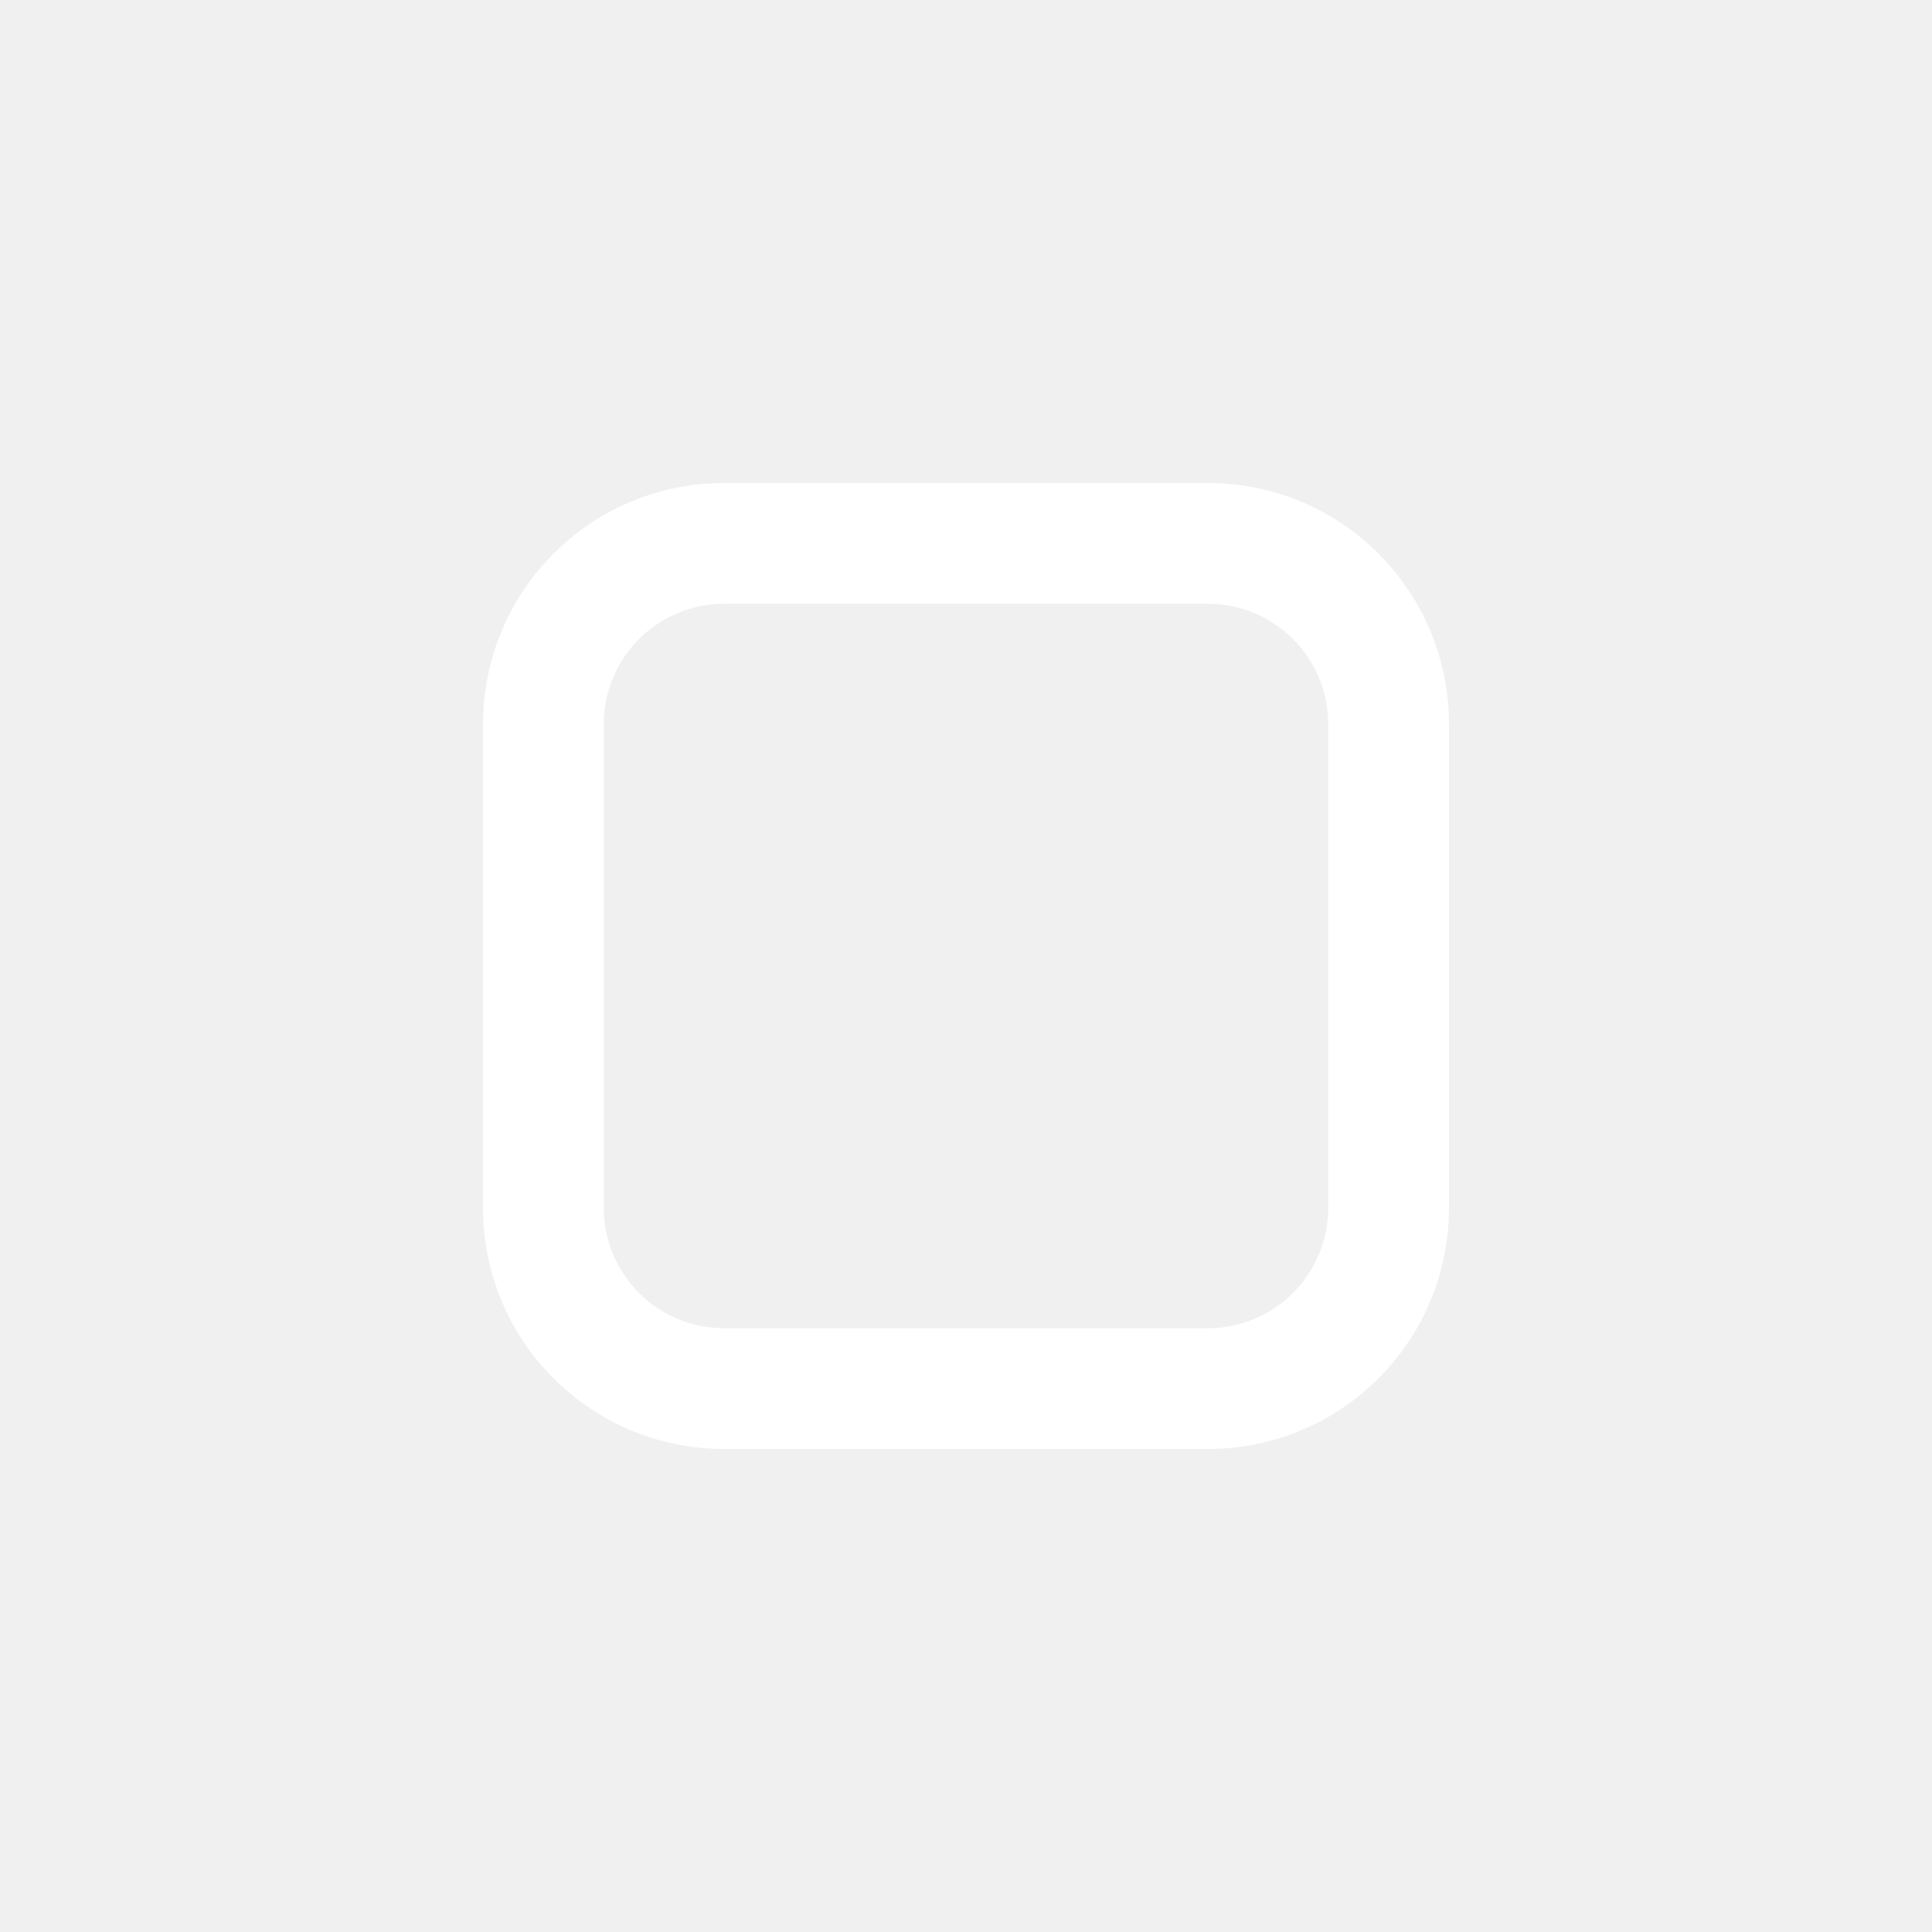
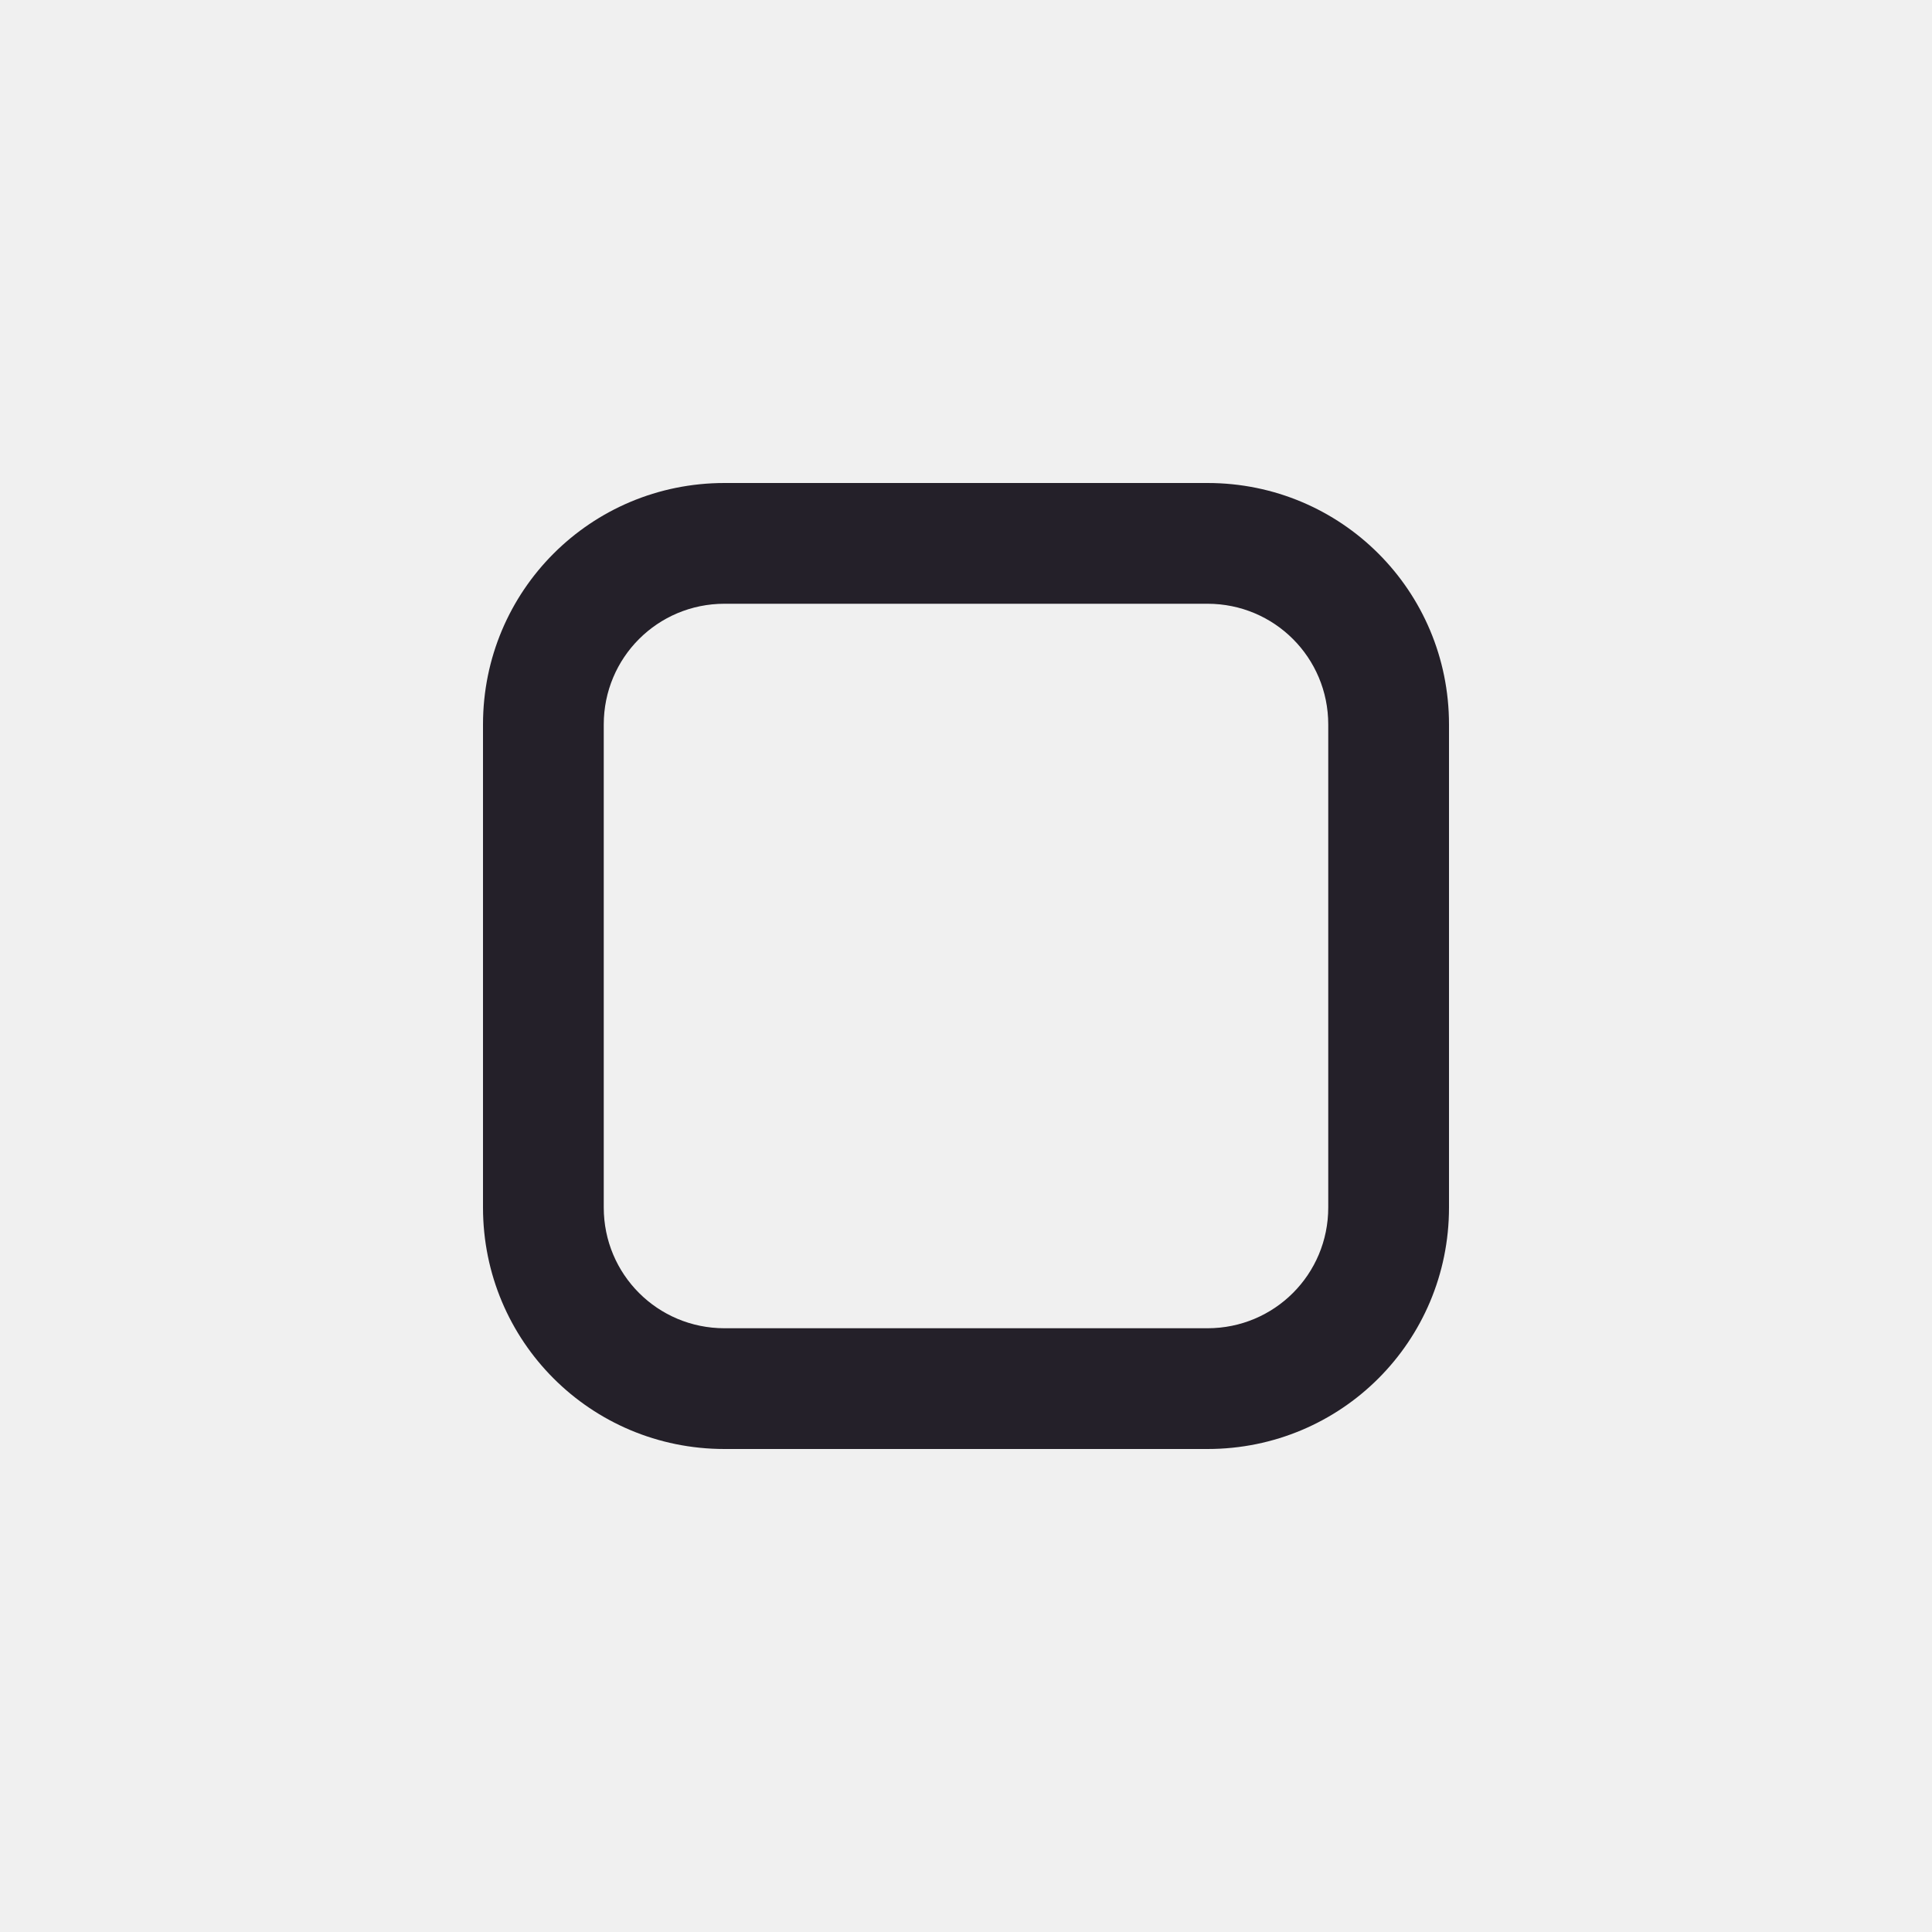
<svg xmlns="http://www.w3.org/2000/svg" width="16" height="16" viewBox="0 0 16 16" version="1.1" id="svg825">
  <defs id="defs5" />
-   <path d="M 6,4 C 4.892,4 4,4.892 4,6 v 4 c 0,1.108 0.892,2 2,2 h 4 c 1.108,0 2,-0.892 2,-2 V 6 C 12,4.892 11.108,4 10,4 Z m 0,1 h 4 c 0.554,0 1,0.446 1,1 v 4 c 0,0.554 -0.446,1 -1,1 H 6 C 5.446,11 5,10.554 5,10 V 6 C 5,5.446 5.446,5 6,5 Z" id="path2930" style="fill:#ffffff" />
+   <path d="M 6,4 C 4.892,4 4,4.892 4,6 v 4 c 0,1.108 0.892,2 2,2 h 4 c 1.108,0 2,-0.892 2,-2 V 6 C 12,4.892 11.108,4 10,4 Z m 0,1 h 4 c 0.554,0 1,0.446 1,1 v 4 c 0,0.554 -0.446,1 -1,1 H 6 C 5.446,11 5,10.554 5,10 V 6 C 5,5.446 5.446,5 6,5 Z" id="path2930" style="fill:#242029" />
</svg>
